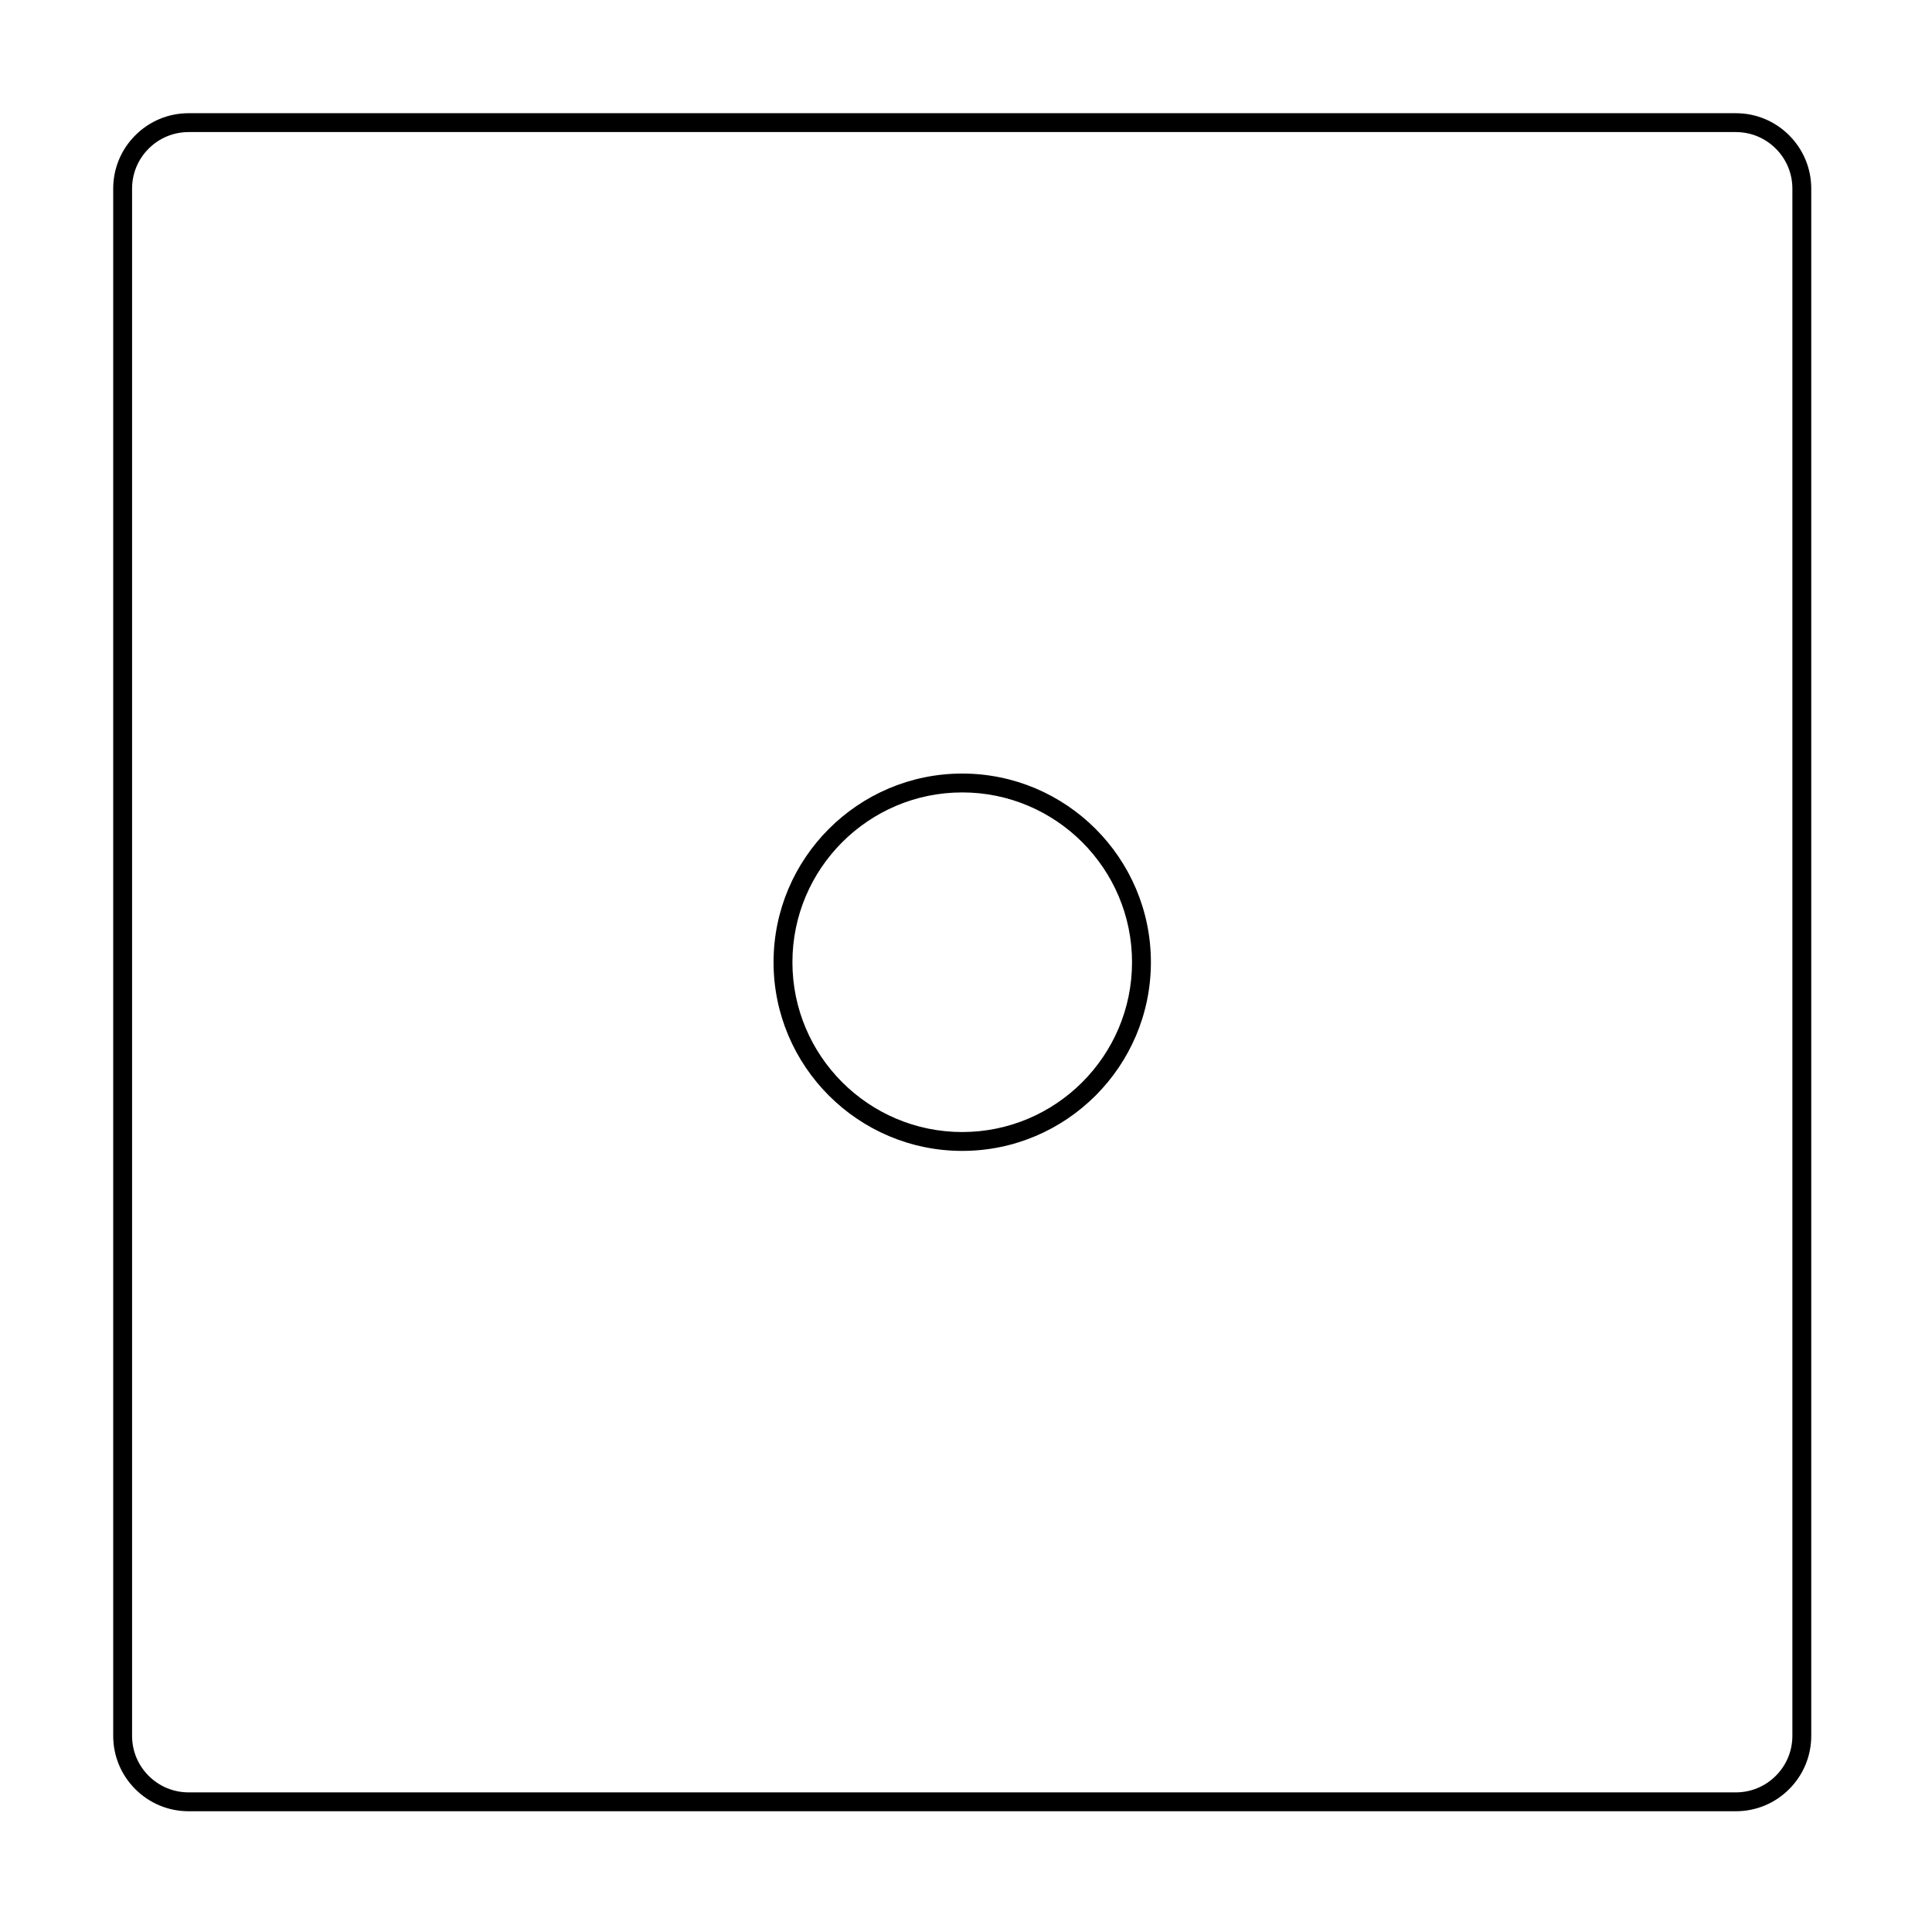
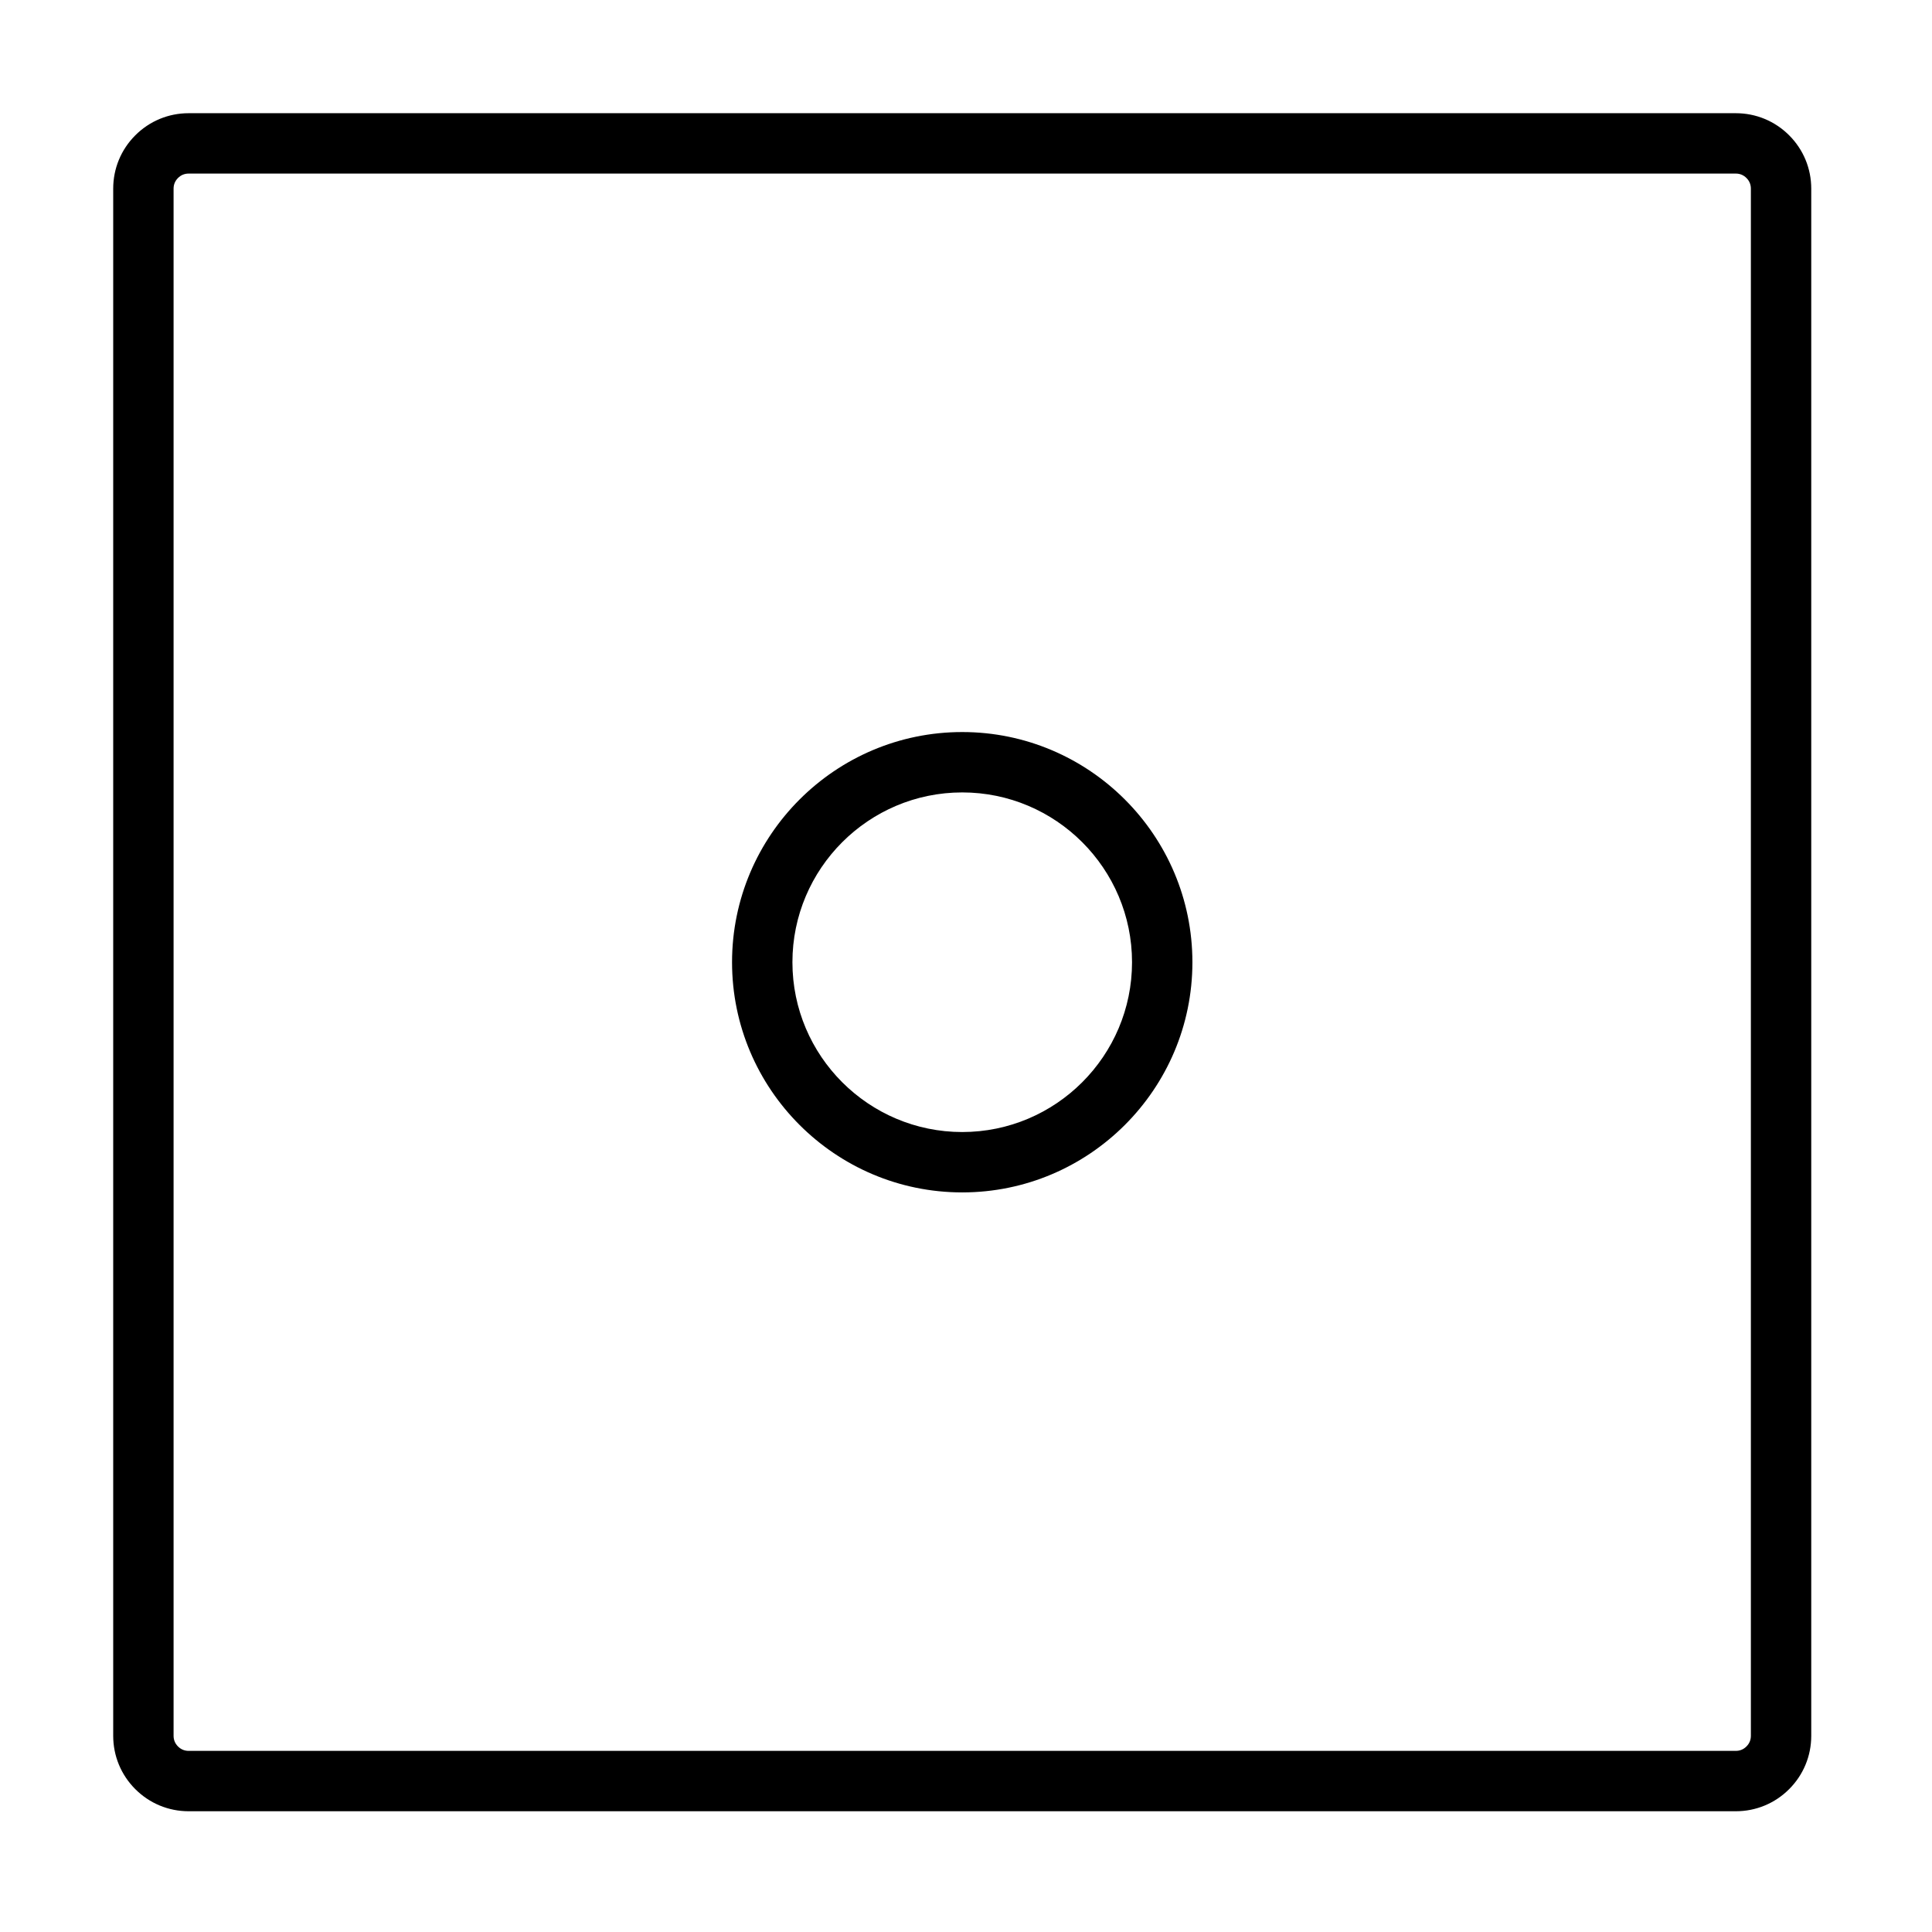
<svg xmlns="http://www.w3.org/2000/svg" width="512" height="512" viewBox="0 0 512 512">
  <defs>
    <style>.a{clip-path:url(#b);}.b{fill:none;}.c,.d{stroke:none;}.d{fill:#000;}</style>
    <clipPath id="b">
      <rect width="512" height="512" />
    </clipPath>
  </defs>
  <g id="a" class="a">
    <g transform="translate(30 30)">
      <g class="b" transform="translate(0 -729)">
        <path class="c" d="M430,1179H20a20,20,0,0,1-20-20V749a20,20,0,0,1,20-20H430a20,20,0,0,1,20,20v410a20,20,0,0,1-20,20ZM225,909a45,45,0,1,0,45,45A45.051,45.051,0,0,0,225,909Z" />
-         <path class="d" d="M 430 1174 C 434.007 1174 437.774 1172.44 440.607 1169.607 C 443.44 1166.774 445 1163.007 445 1159 L 445 749 C 445 744.993 443.44 741.226 440.607 738.393 C 437.774 735.56 434.007 734 430 734 L 20 734 C 15.993 734 12.226 735.56 9.393 738.393 C 6.56 741.226 5 744.993 5 749 L 5 1159 C 5 1163.007 6.56 1166.774 9.393 1169.607 C 12.226 1172.44 15.993 1174 20 1174 L 430 1174 M 225 904 C 252.57 904 275 926.43 275 954 C 275 981.57 252.57 1004 225 1004 C 197.43 1004 175 981.57 175 954 C 175 926.43 197.43 904 225 904 M 430 1179 L 20 1179 C 14.658 1179 9.635 1176.92 5.858 1173.142 C 2.08 1169.365 0 1164.342 0 1159 L 0 749 C 0 743.658 2.08 738.635 5.858 734.858 C 9.635 731.08 14.658 729 20 729 L 430 729 C 435.342 729 440.365 731.08 444.142 734.858 C 447.92 738.635 450 743.658 450 749 L 450 1159 C 450 1164.342 447.92 1169.365 444.142 1173.142 C 440.365 1176.92 435.342 1179 430 1179 Z M 225 909 C 200.187 909 180 929.187 180 954 C 180 978.813 200.187 999 225 999 C 249.813 999 270 978.813 270 954 C 270 929.187 249.813 909 225 909 Z" />
+         <path class="d" d="M 430 1163 C 431.1 1163 432.051 1162.606 432.828 1161.829 C 433.606 1161.051 434 1160.1 434 1159 L 434 749 C 434 747.9 433.606 746.949 432.829 746.172 C 432.051 745.394 431.1 745 430 745 L 20 745 C 18.9 745 17.949 745.394 17.171 746.172 C 16.394 746.949 16 747.9 16 749 L 16 1159 C 16 1160.1 16.394 1161.051 17.171 1161.829 C 17.949 1162.606 18.9 1163 20 1163 L 430 1163 M 225 893 C 258.635 893 286 920.365 286 954 C 286 987.635 258.635 1015 225 1015 C 191.365 1015 164 987.635 164 954 C 164 920.365 191.365 893 225 893 M 430 1179 L 20 1179 C 14.658 1179 9.635 1176.92 5.858 1173.142 C 2.08 1169.365 2.842170943040401e-14 1164.342 2.842170943040401e-14 1159 L 2.842170943040401e-14 749 C 2.842170943040401e-14 743.658 2.08 738.635 5.858 734.858 C 9.635 731.08 14.658 729 20 729 L 430 729 C 435.342 729 440.365 731.08 444.142 734.858 C 447.92 738.635 450 743.658 450 749 L 450 1159 C 450 1164.342 447.92 1169.365 444.142 1173.142 C 440.365 1176.92 435.342 1179 430 1179 Z M 225 909 C 200.187 909 180 929.187 180 954 C 180 978.813 200.187 999 225 999 C 249.813 999 270 978.813 270 954 C 270 929.187 249.813 909 225 909 Z" />
      </g>
    </g>
  </g>
</svg>
